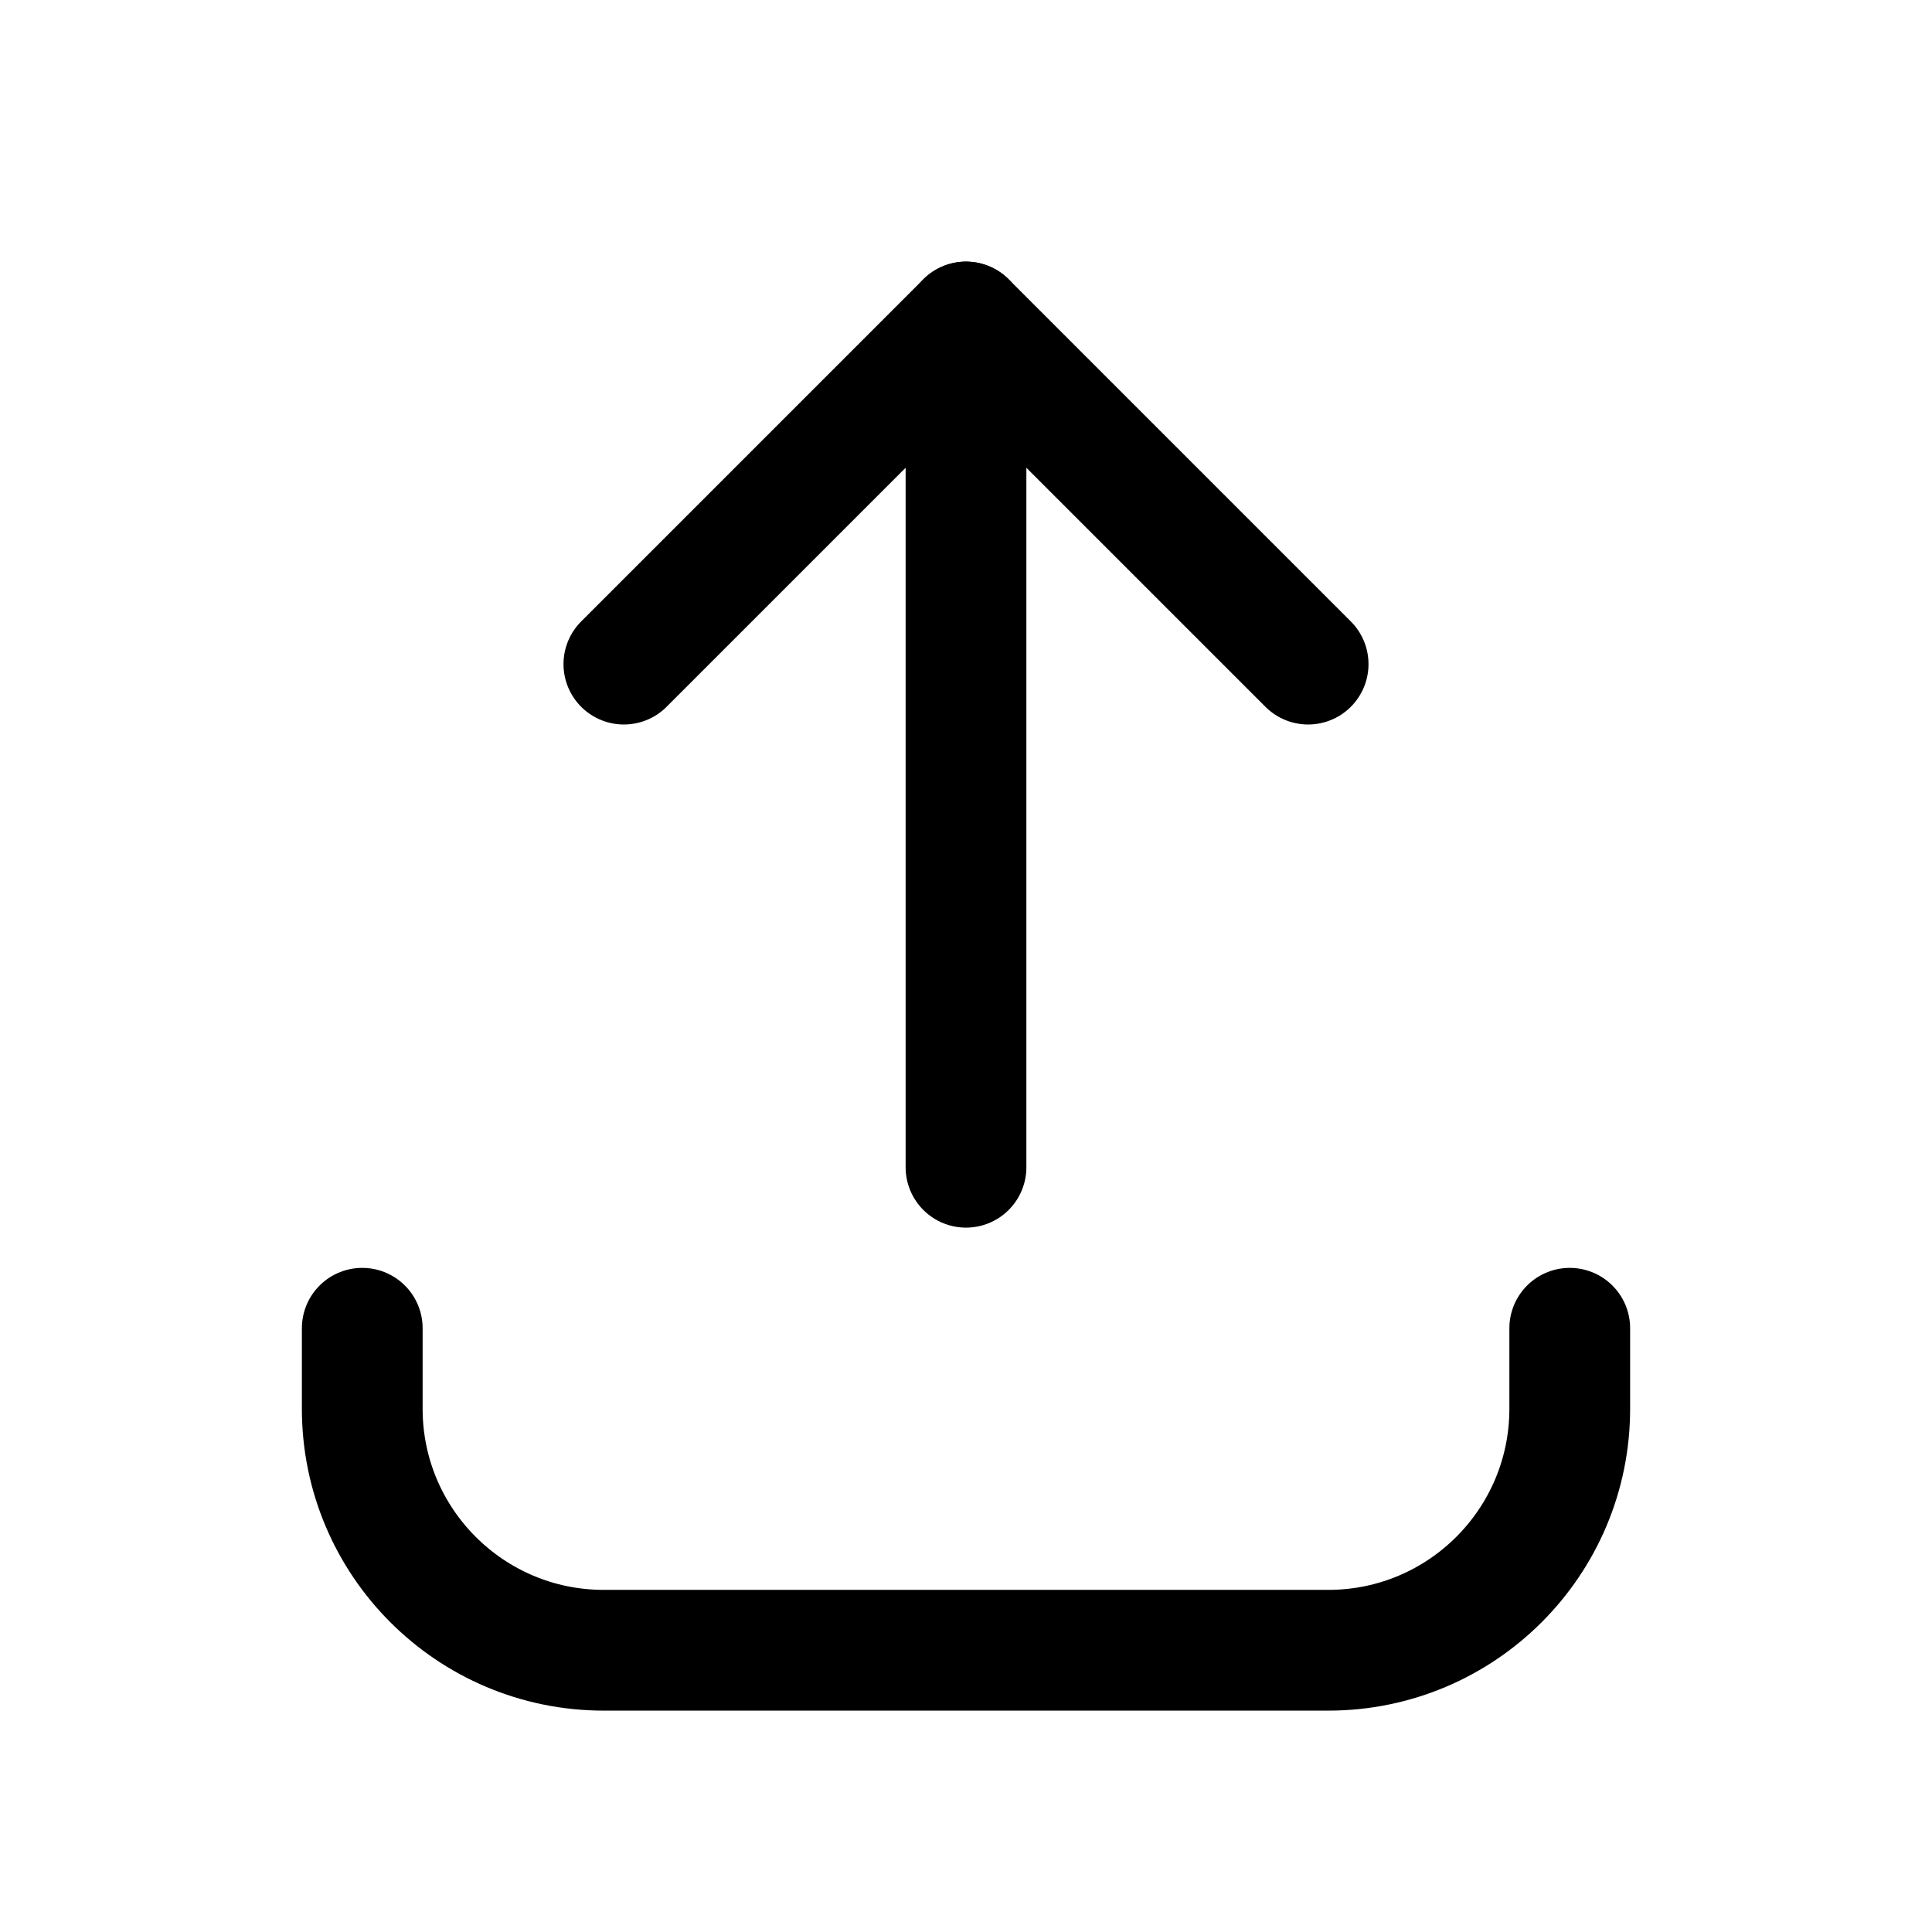
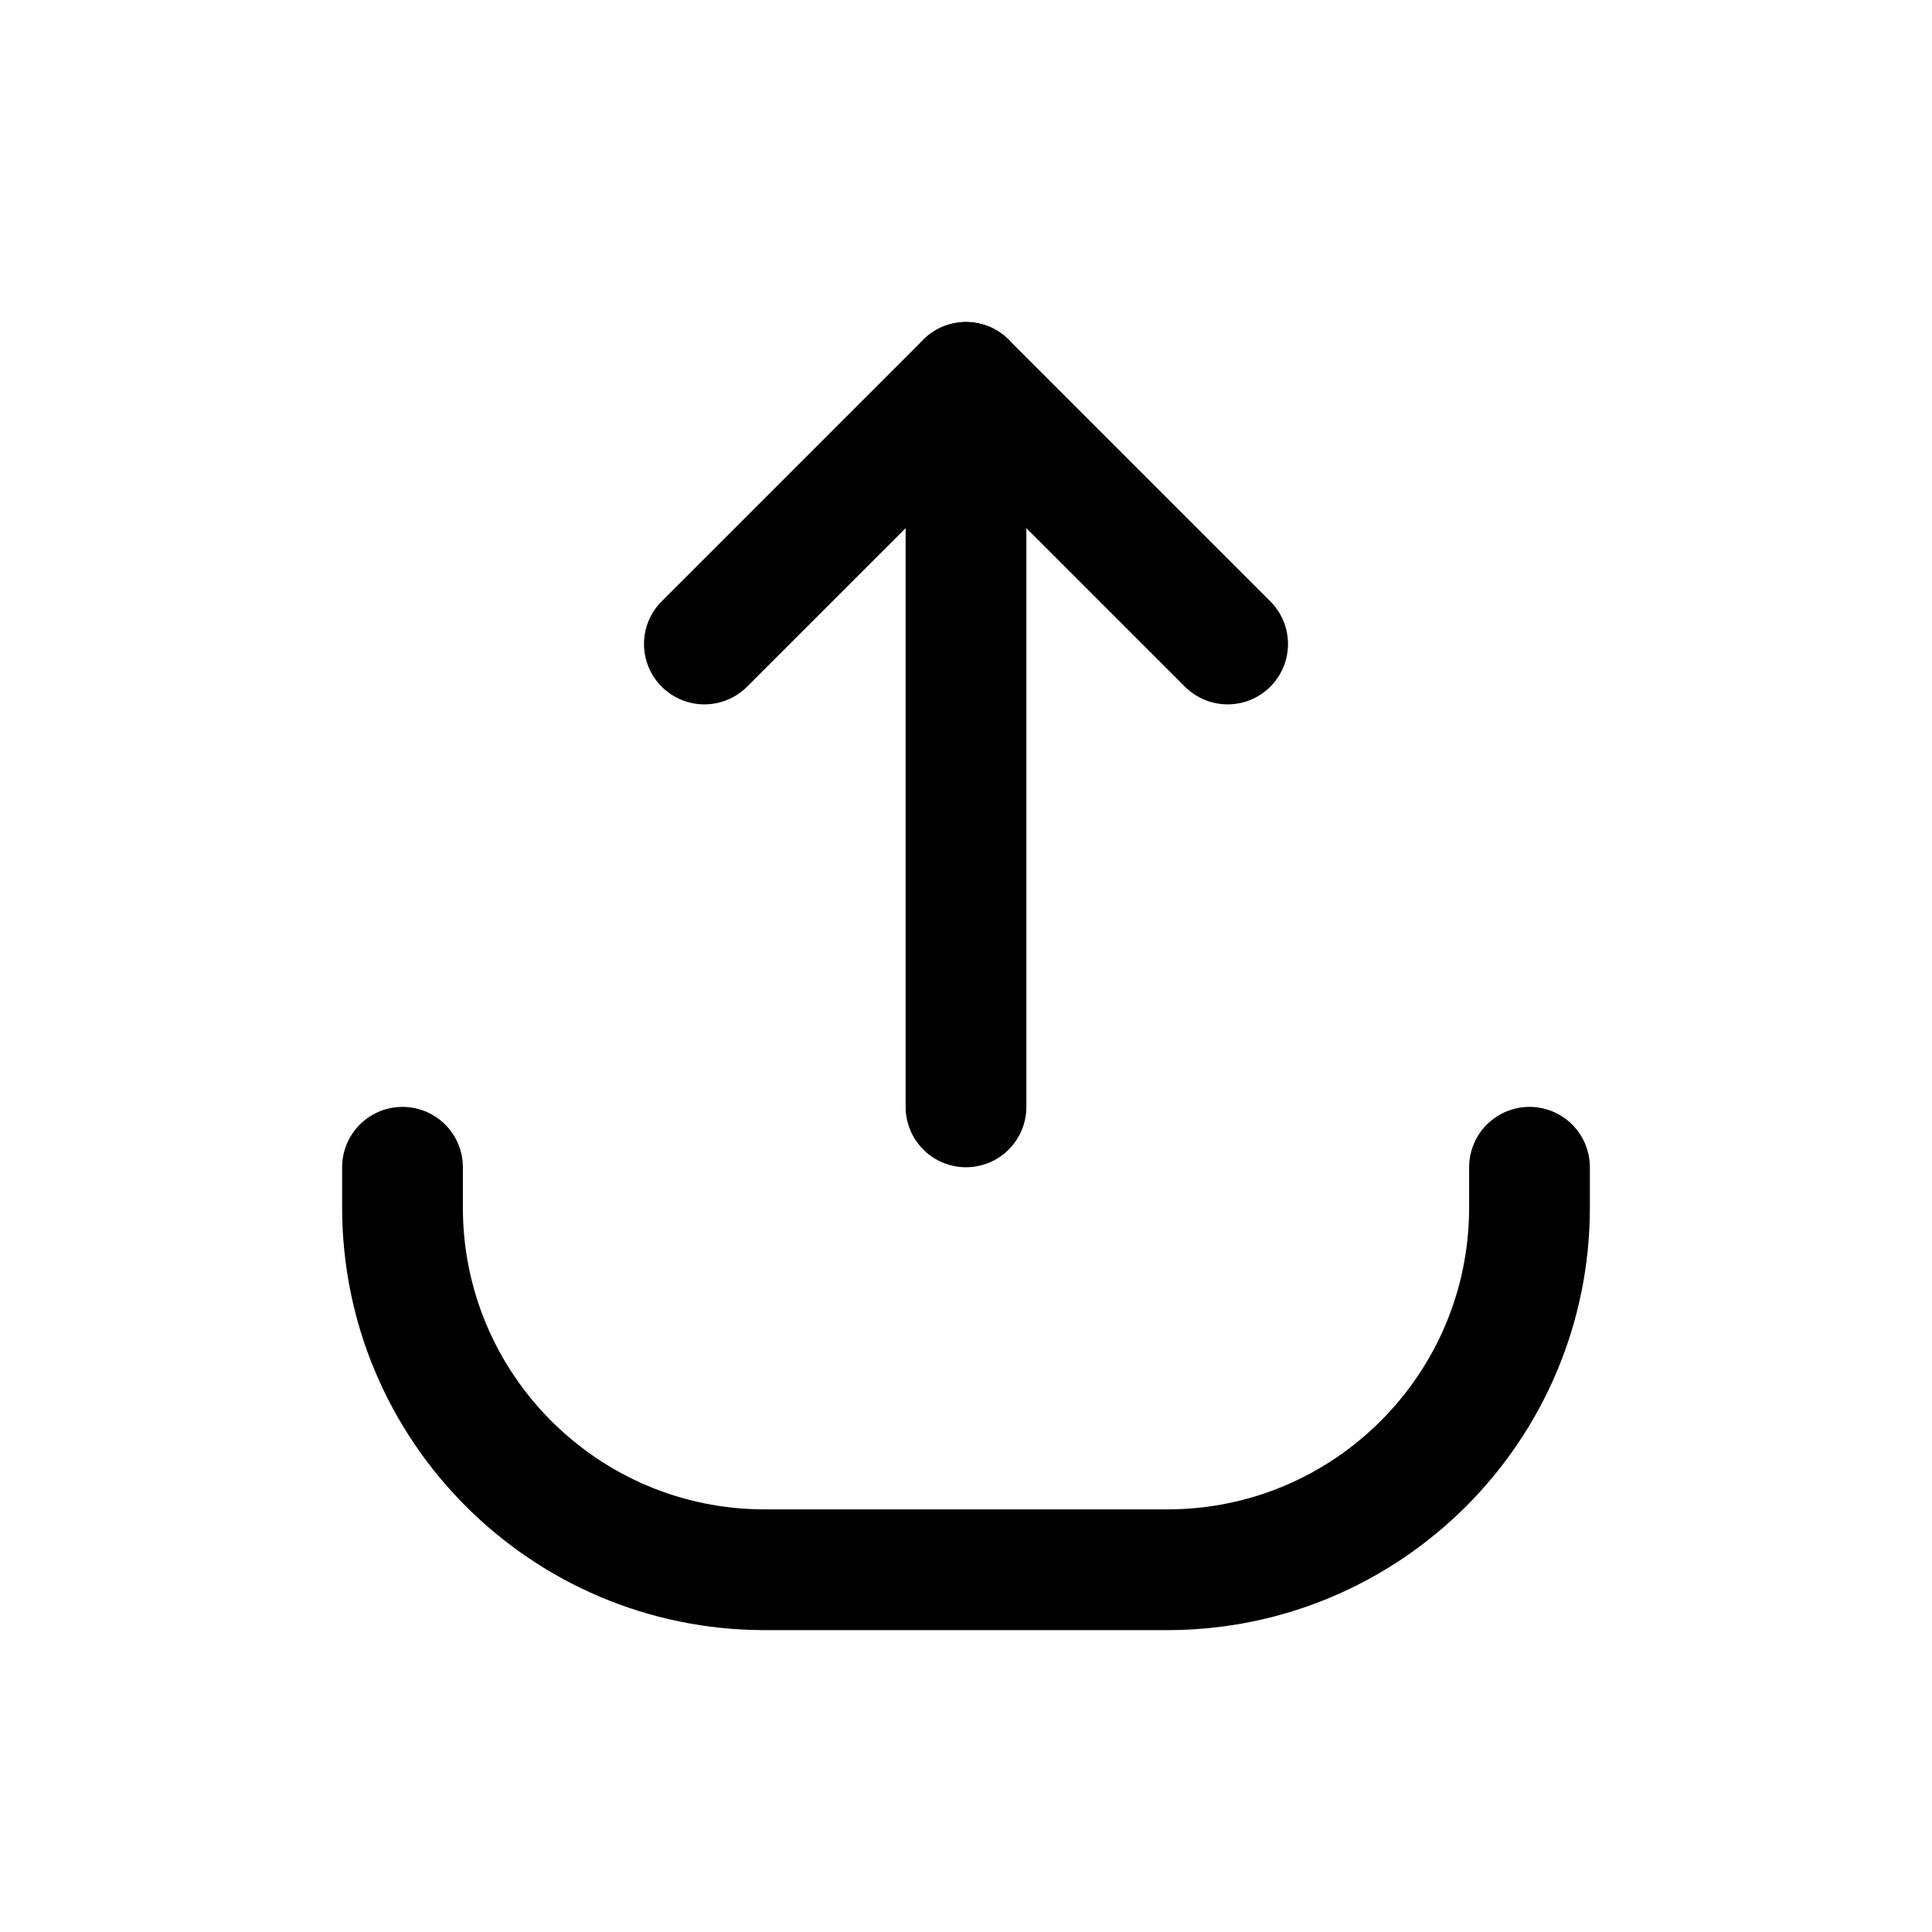
<svg xmlns="http://www.w3.org/2000/svg" viewBox="0 0 24 24" width="24" height="24" fill="none" stroke="currentColor" stroke-width="1.5" stroke-linecap="round" stroke-linejoin="round" aria-hidden="true" data-icon="upload">
-   <path d="M12 14.5V4" />
-   <path d="m7.75 8.25 4.25-4.25 4.25 4.25" />
-   <path d="M4.5 16.5v1a3 3 0 0 0 3 3h9a3 3 0 0 0 3-3v-1" />
+   <path d="M12 13.75v-9" />
+   <path d="m8.75 8 3.25-3.25L15.25 8" />
+   <path d="M5 14.5v.5a4.5 4.5 0 0 0 4.5 4.5h5a4.5 4.5 0 0 0 4.5-4.5v-.5" />
</svg>
